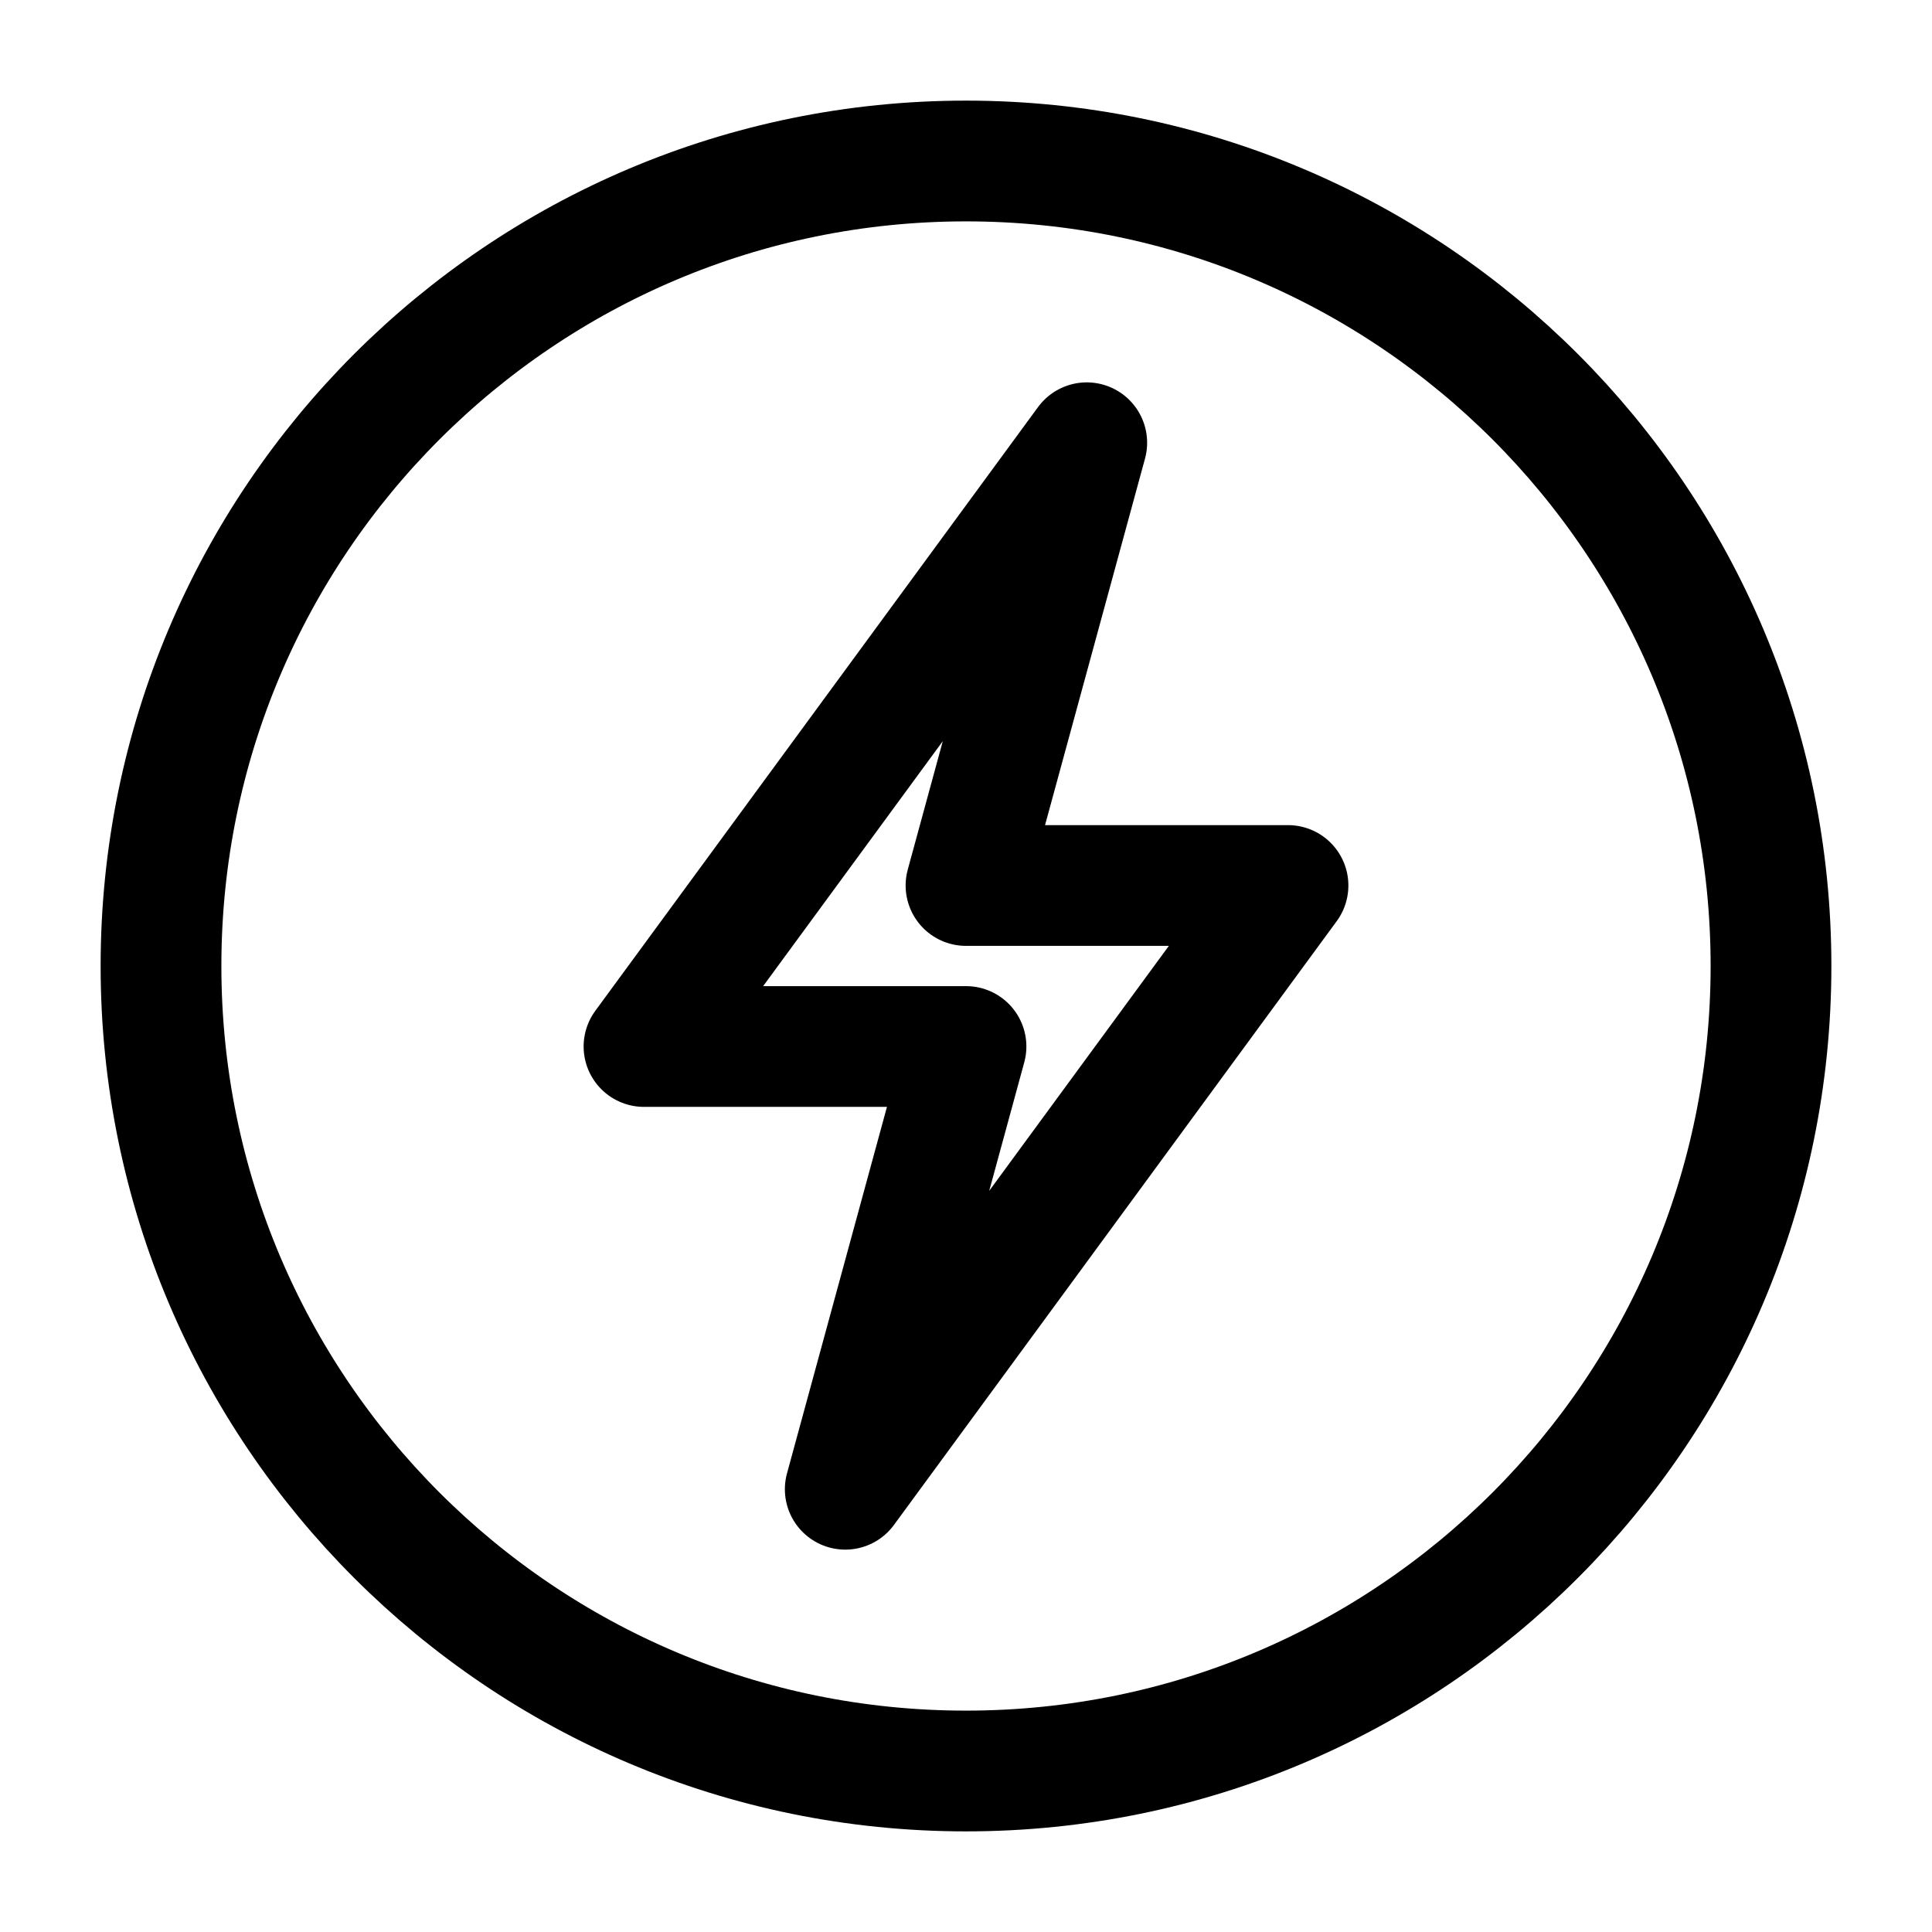
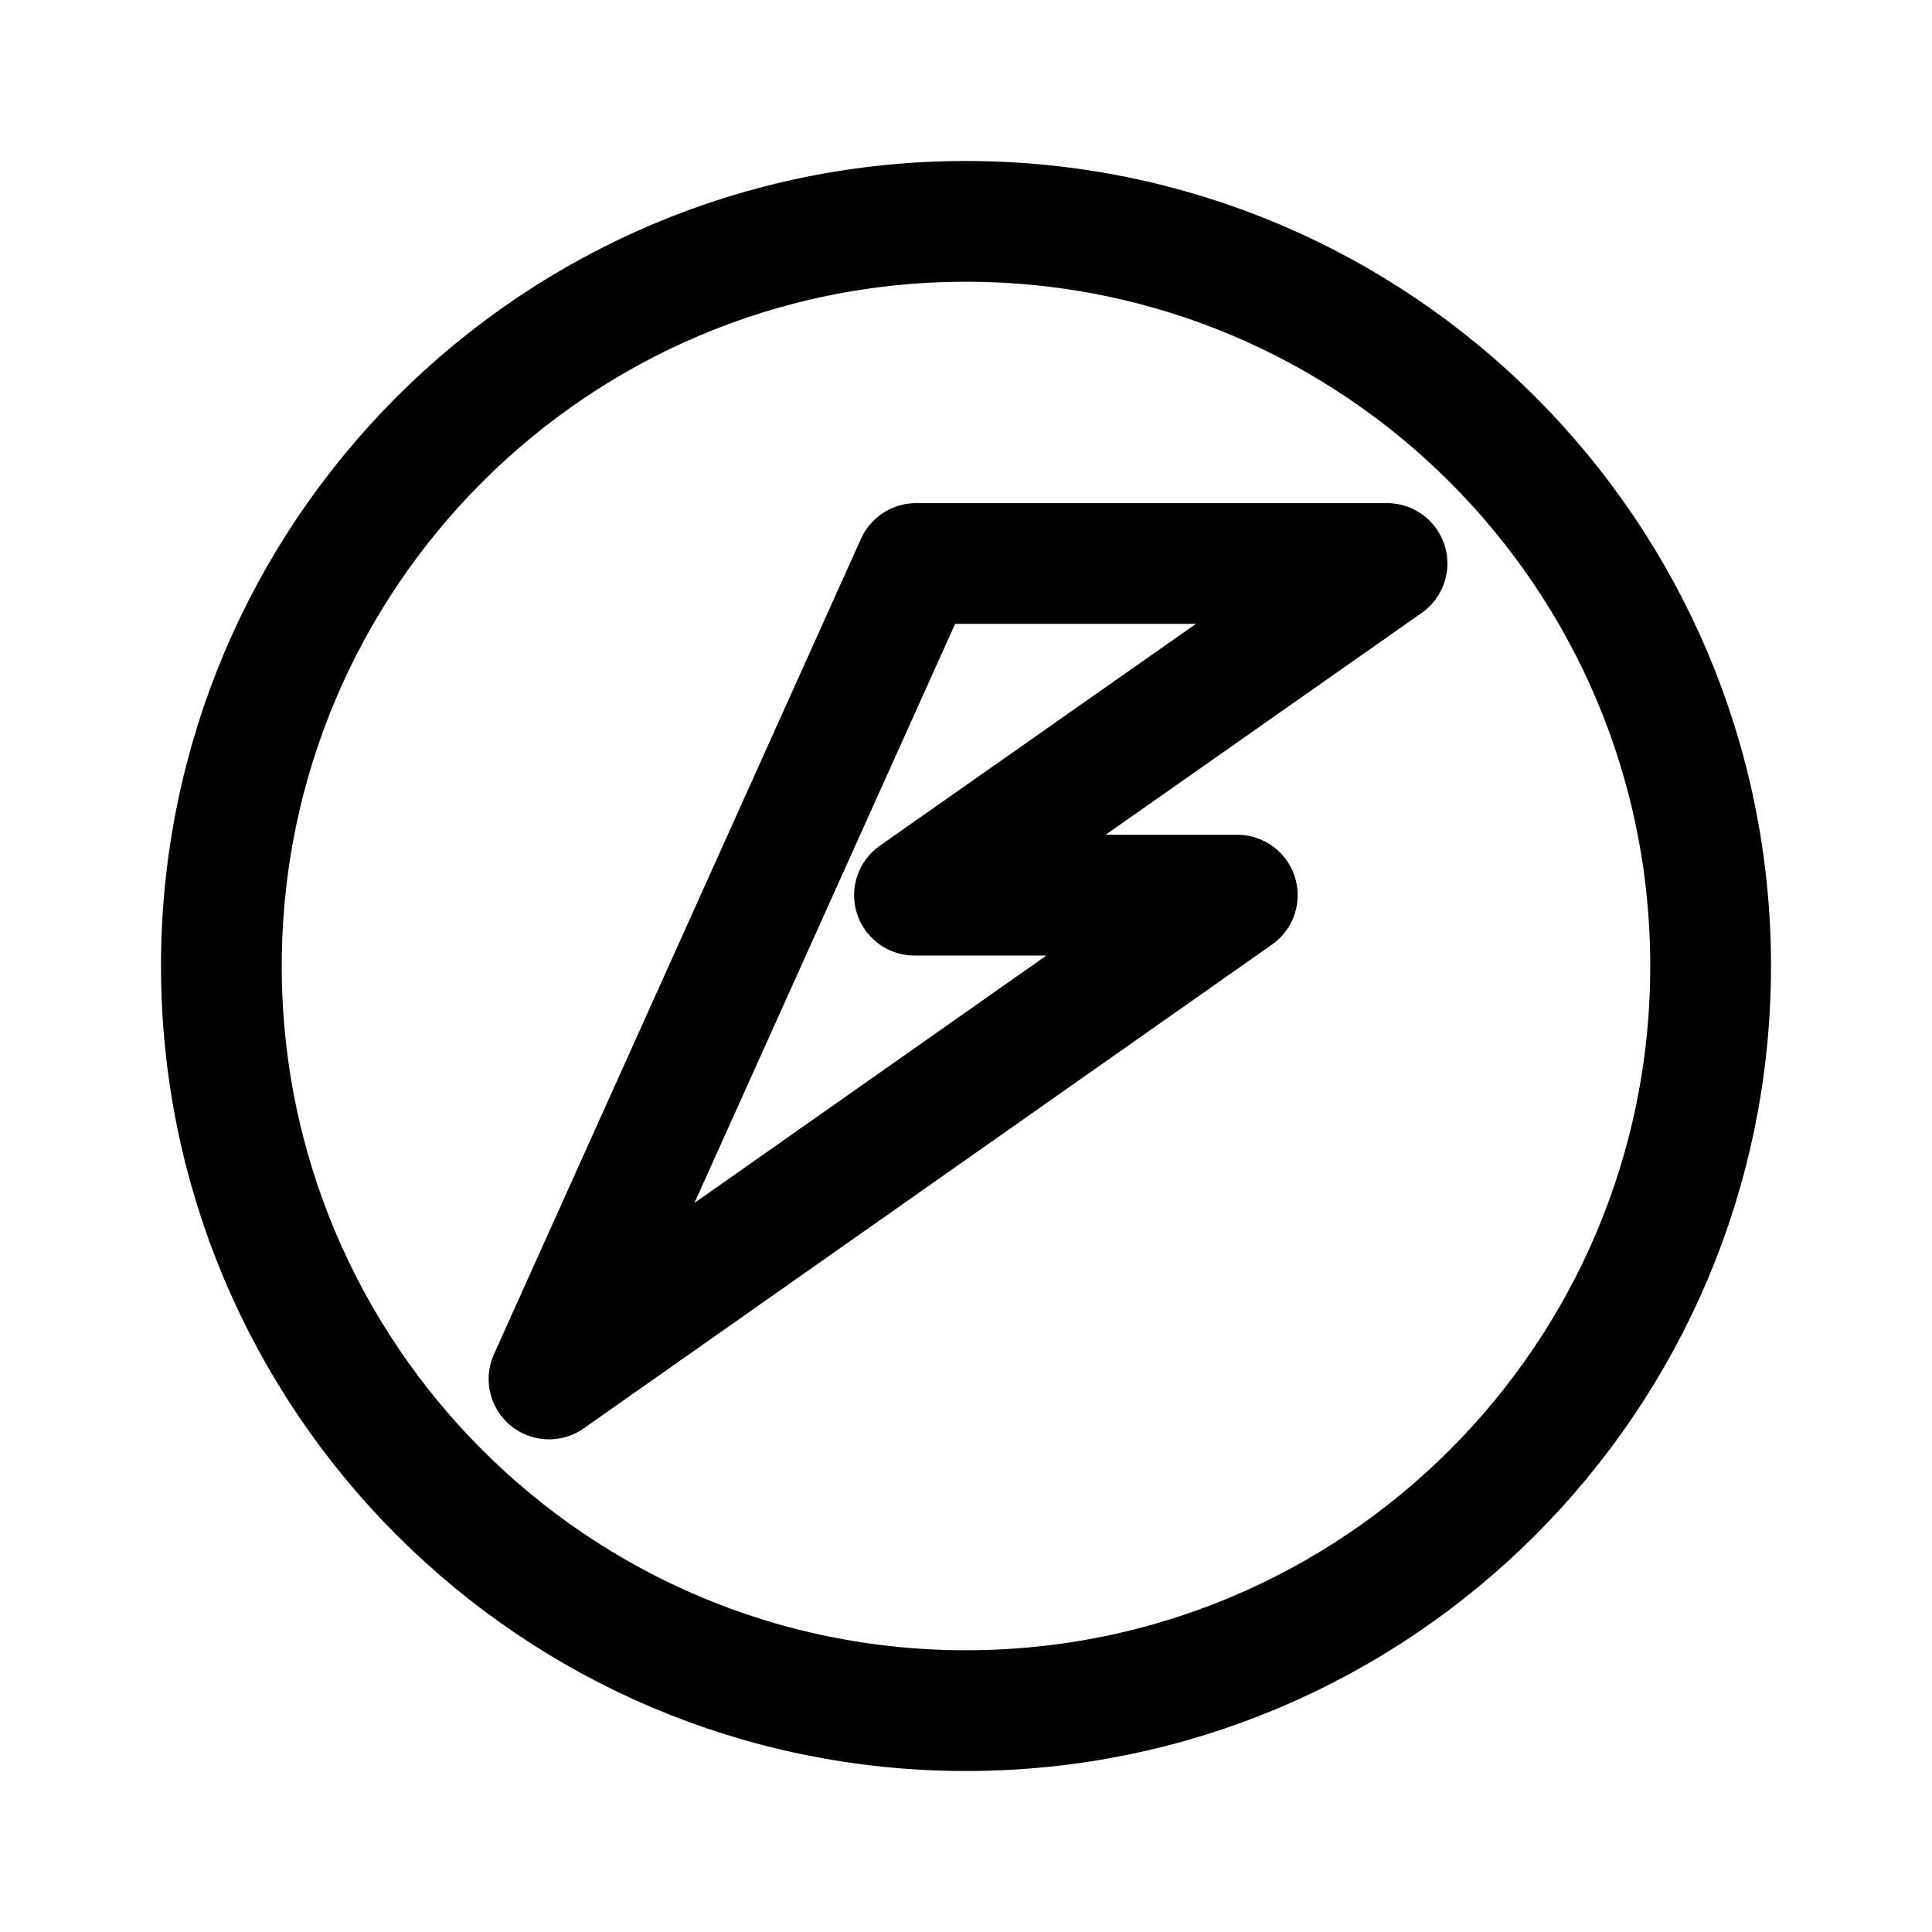
<svg xmlns="http://www.w3.org/2000/svg" viewBox="0 0 24 24" width="24" height="24" fill="none">
-   <circle cx="12" cy="12" r="10" stroke="currentColor" stroke-width="1.5" stroke-linecap="round" stroke-linejoin="round" />
-   <path d="M13.5 5.5L8 13H12L10.5 18.5L16 11H12L13.5 5.5Z" stroke="currentColor" stroke-width="1.5" stroke-linecap="round" stroke-linejoin="round" />
+   <circle cx="12" cy="12" r="9.25" stroke="currentColor" stroke-width="1.5" stroke-linecap="round" stroke-linejoin="round" />
+   <path d="M11.38 7H17.23L11.36 11.12H15.37L6.82 17.13 11.38 7Z" stroke="currentColor" stroke-width="1.5" stroke-linecap="round" stroke-linejoin="round" />
</svg>
